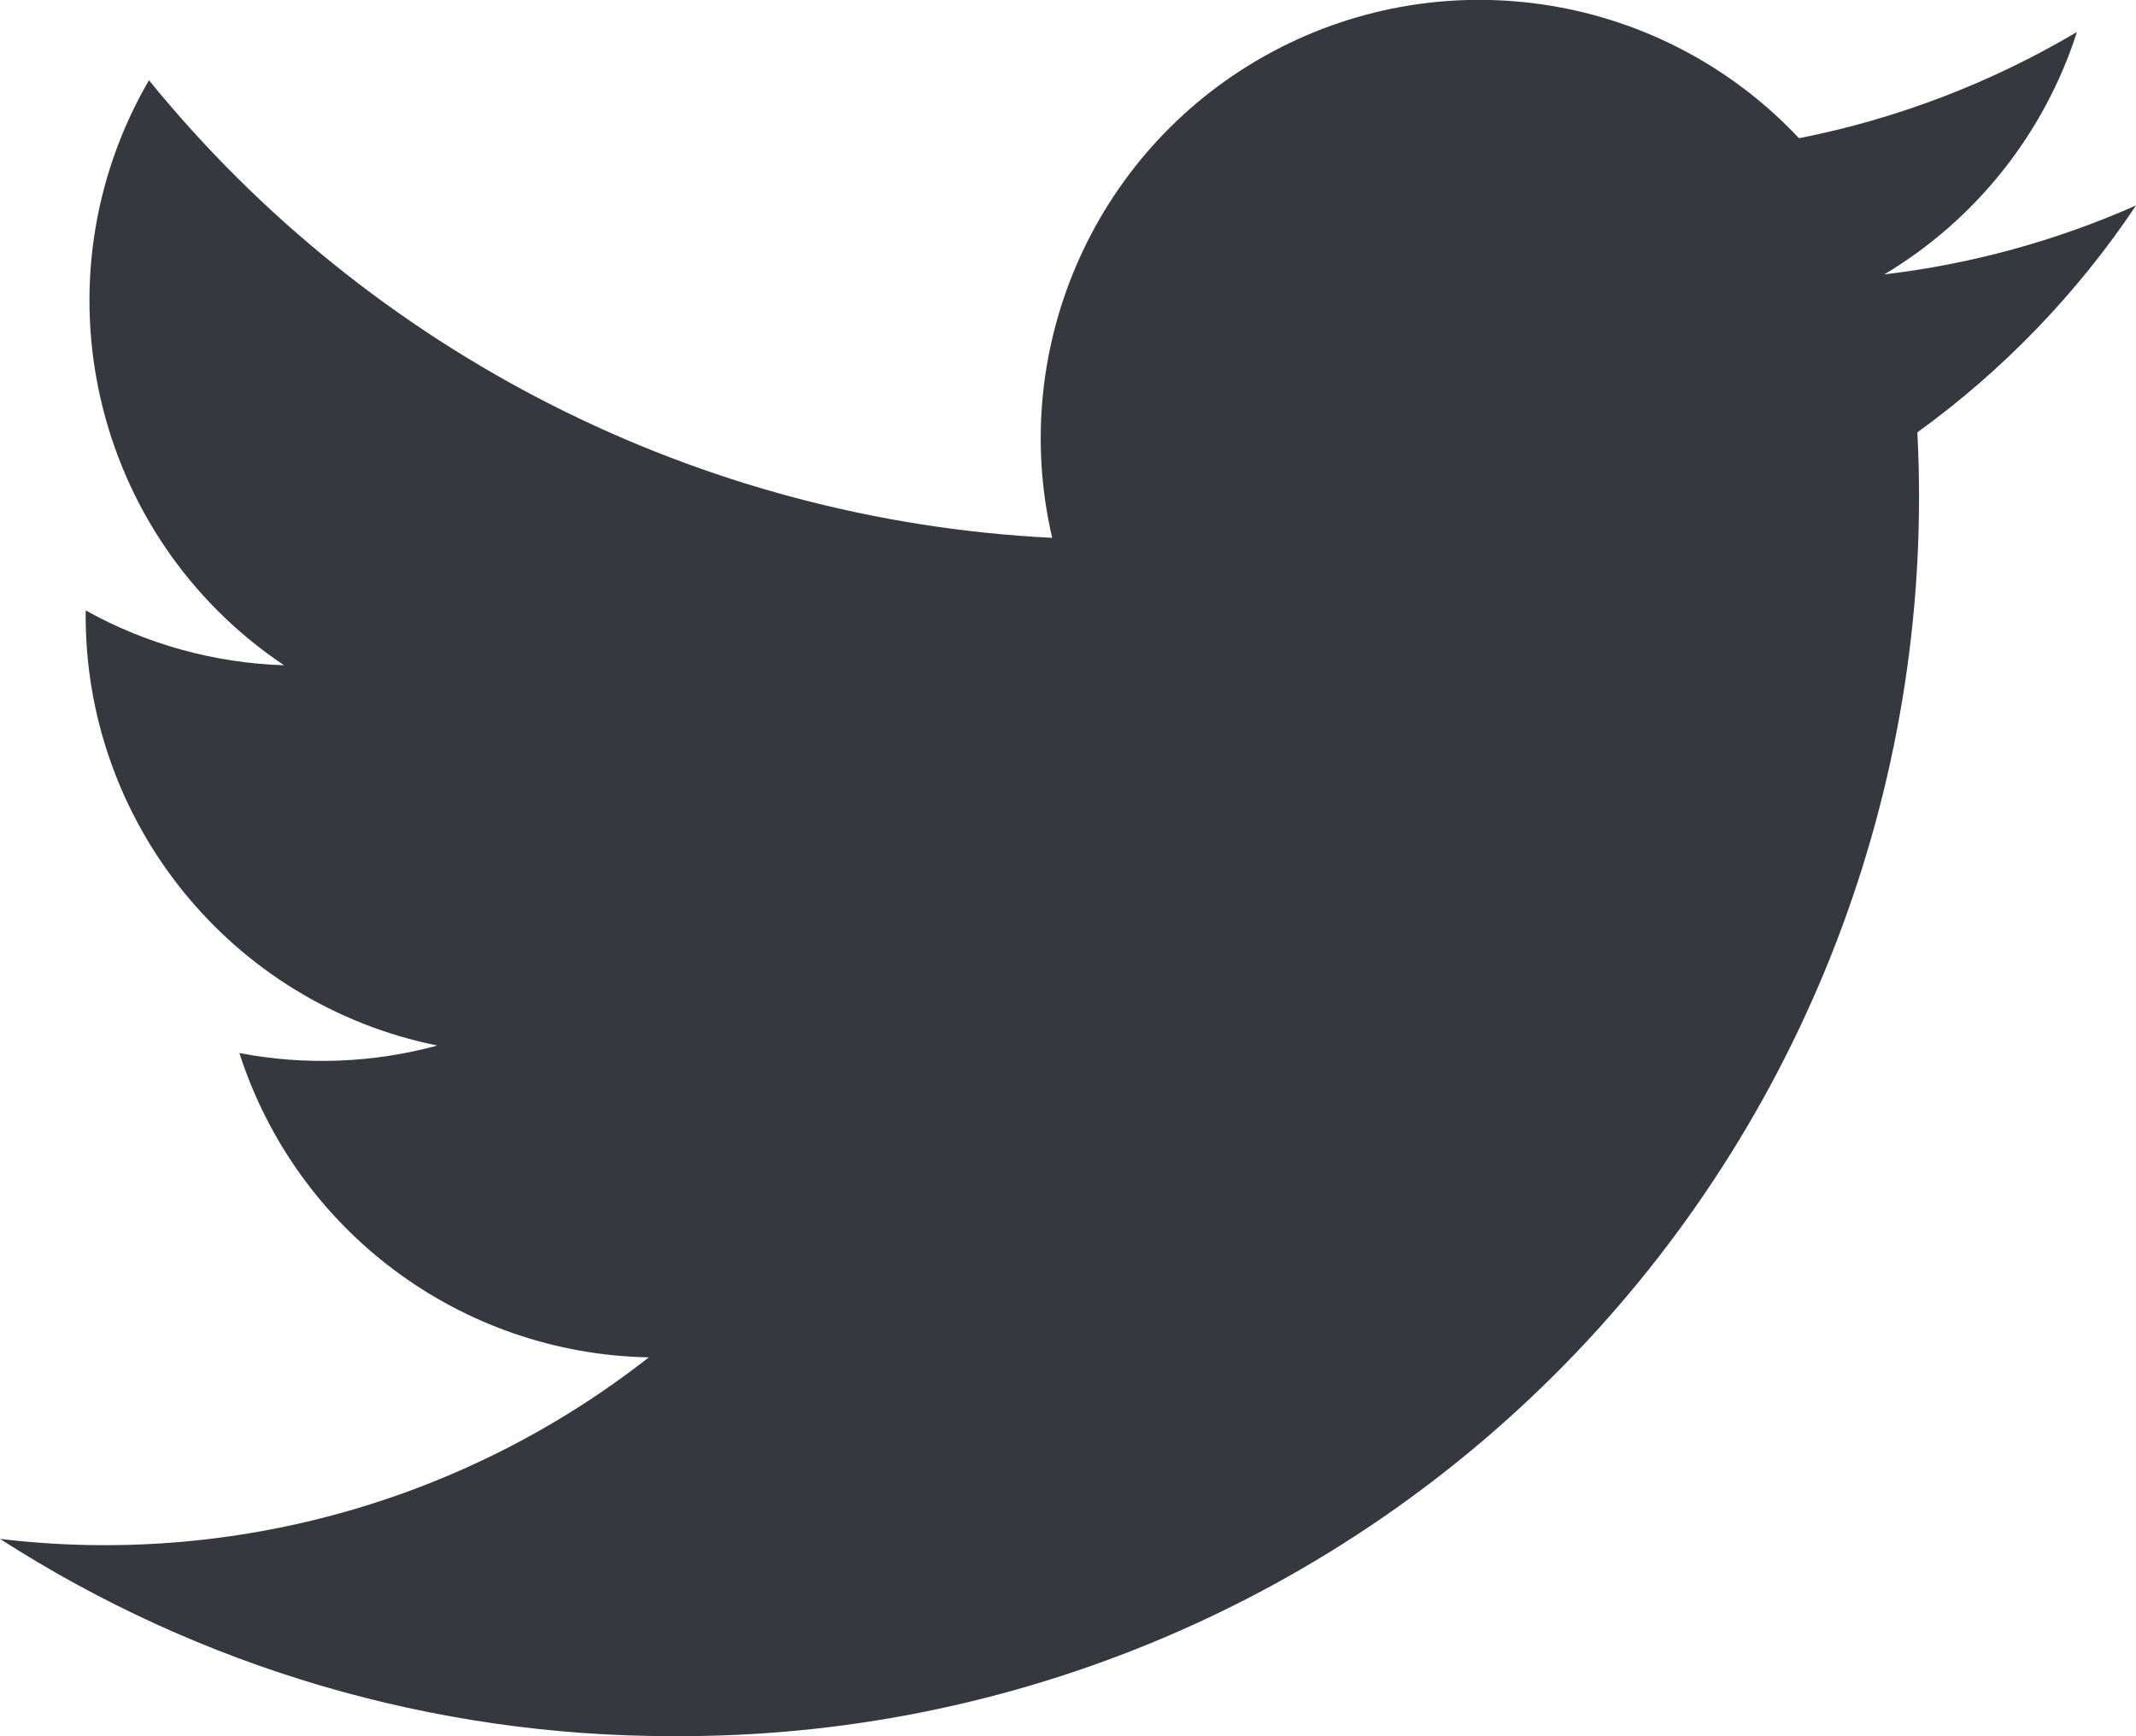
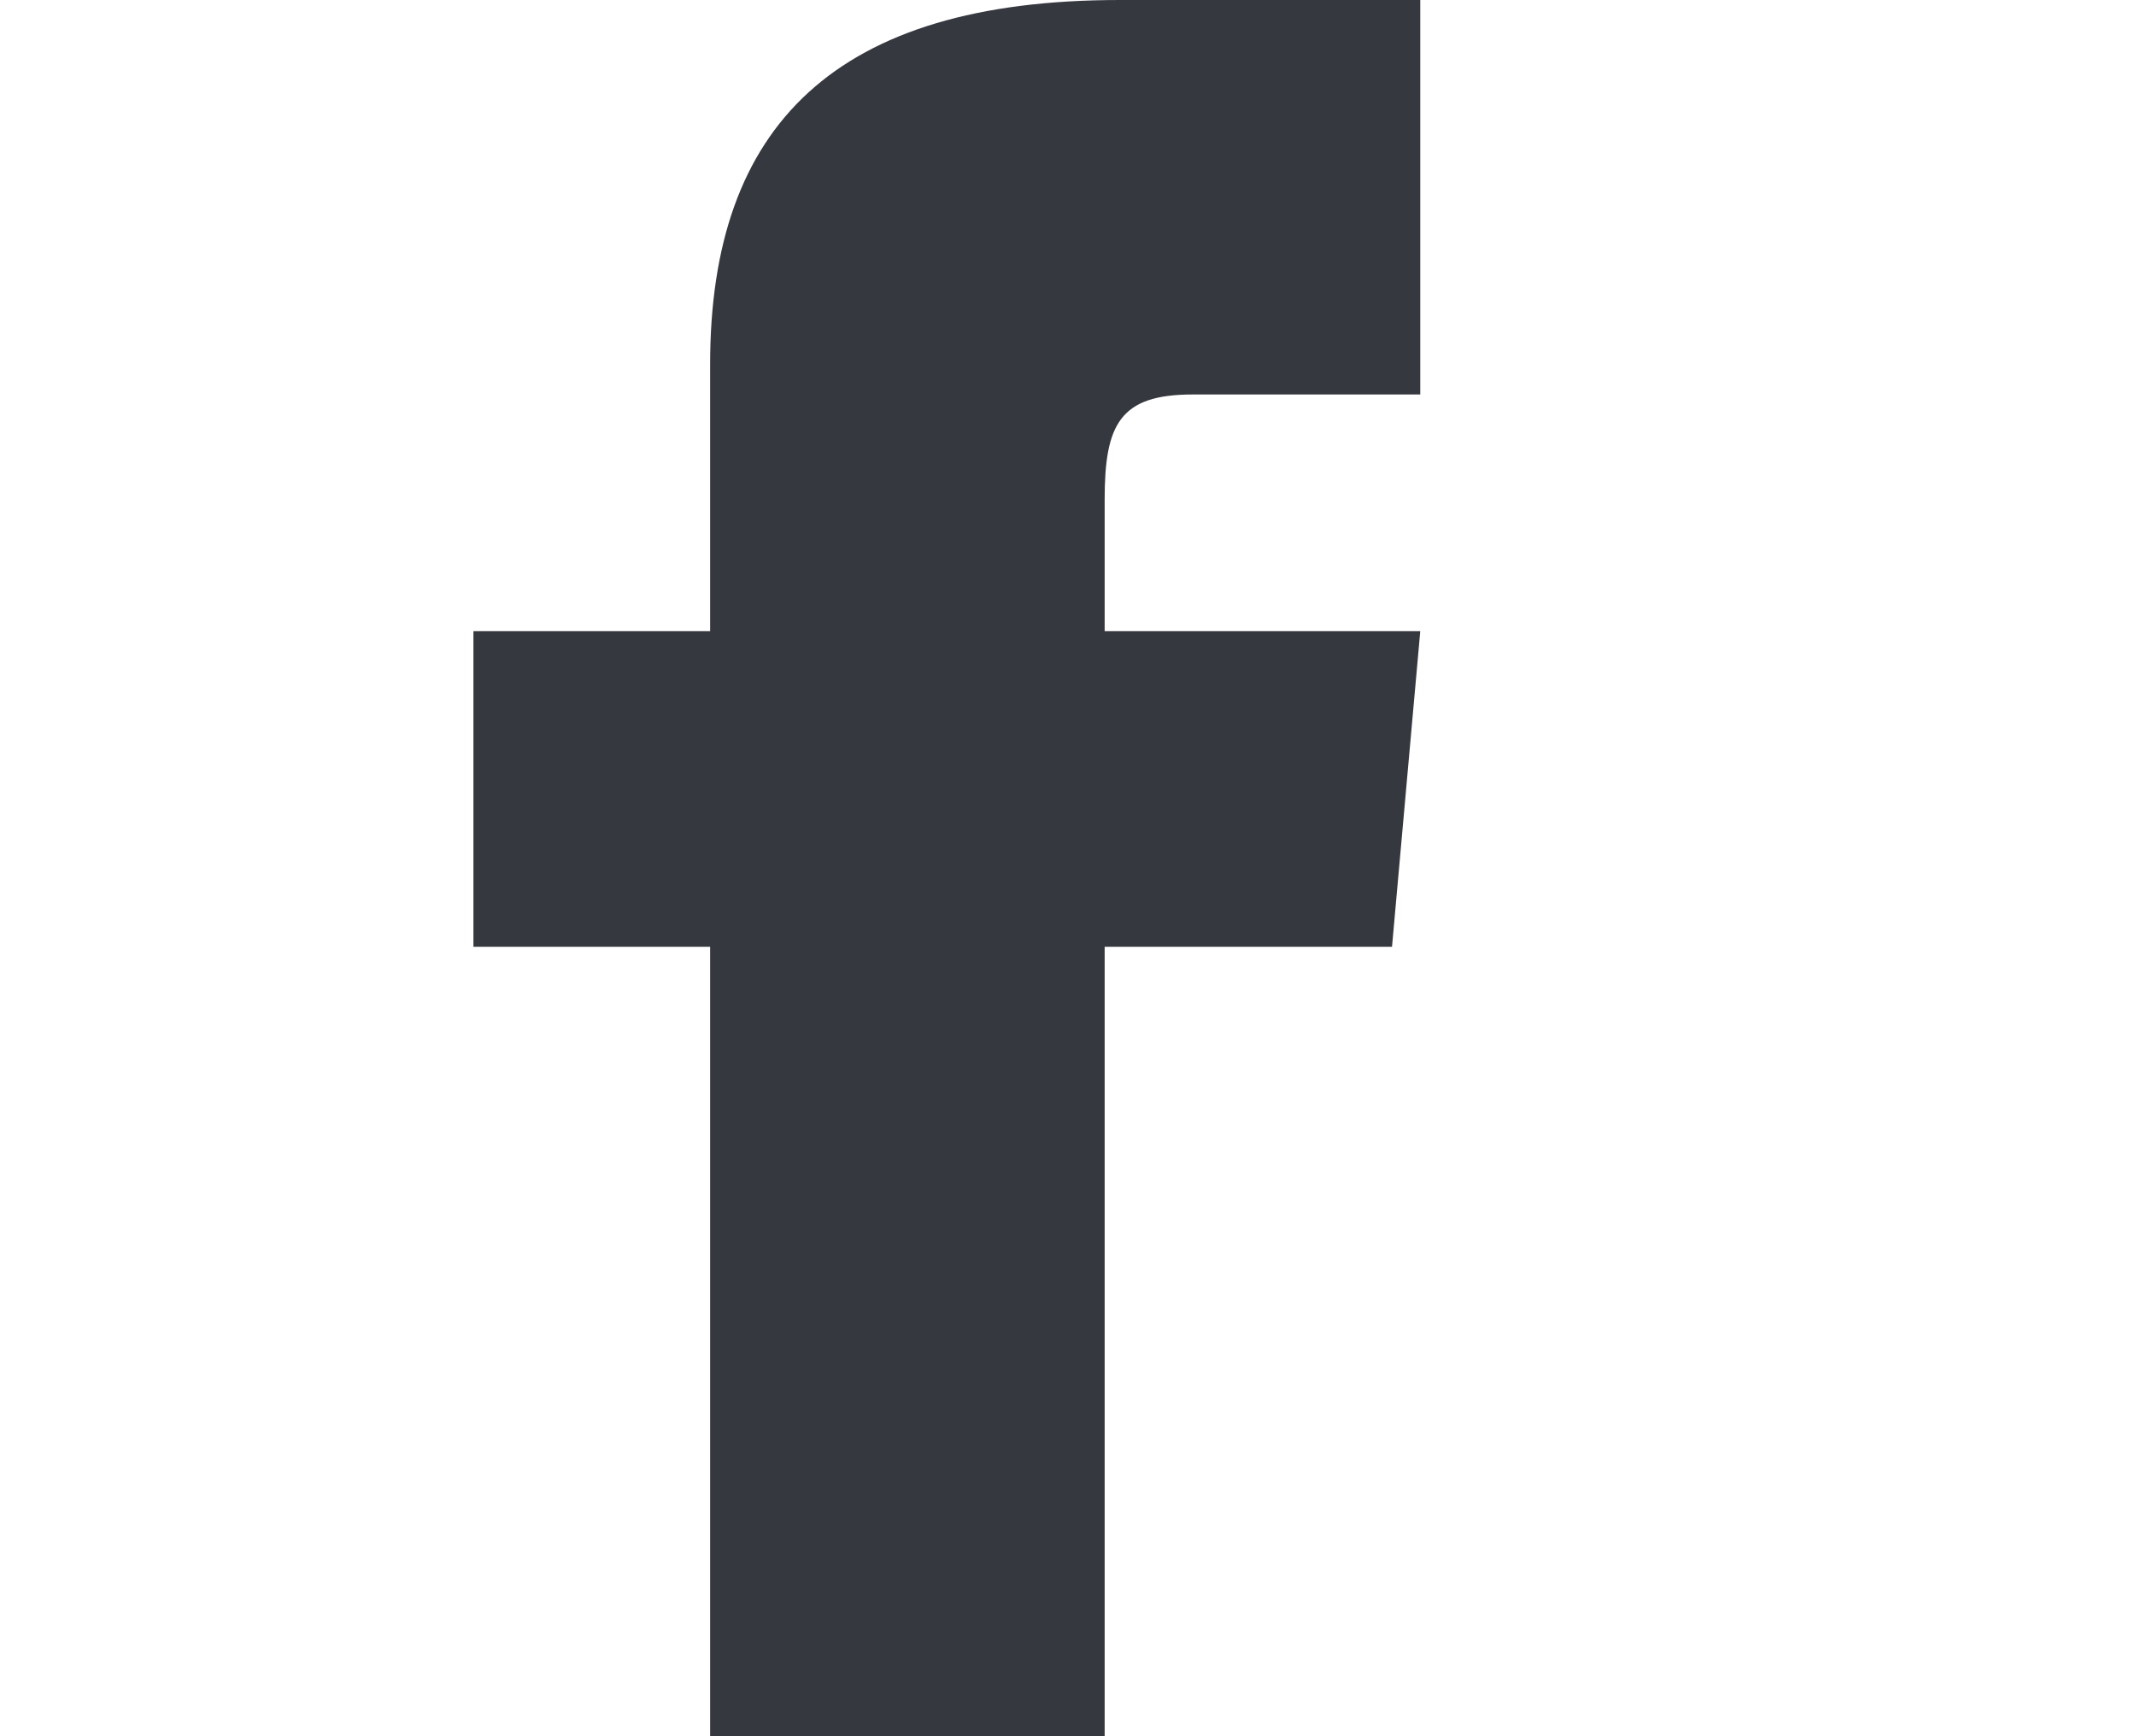
<svg xmlns="http://www.w3.org/2000/svg" width="27.071" height="22" viewBox="0 0 27.071 22">
-   <path id="iconmonstr-twitter-1" d="M27.071,4.852a11.089,11.089,0,0,1-3.19.874,5.563,5.563,0,0,0,2.442-3.073A11.126,11.126,0,0,1,22.8,4a5.558,5.558,0,0,0-9.465,5.065,15.767,15.767,0,0,1-11.447-5.8A5.561,5.561,0,0,0,3.6,10.68a5.53,5.53,0,0,1-2.514-.695A5.558,5.558,0,0,0,5.543,15.5a5.567,5.567,0,0,1-2.509.095,5.558,5.558,0,0,0,5.189,3.857A11.167,11.167,0,0,1,0,21.753a15.723,15.723,0,0,0,8.514,2.5A15.707,15.707,0,0,0,24.3,7.728a11.308,11.308,0,0,0,2.771-2.875Z" transform="translate(0 -2.248)" fill="#363840" />
+   <path d="M9 8h-3v4h3v12h5v-12h3.642l.358-4h-4v-1.667c0-.955.192-1.333 1.115-1.333h2.885v-5h-3.808c-3.596 0-5.192 1.583-5.192 4.615v3.385z" fill="#363840" />
</svg>
